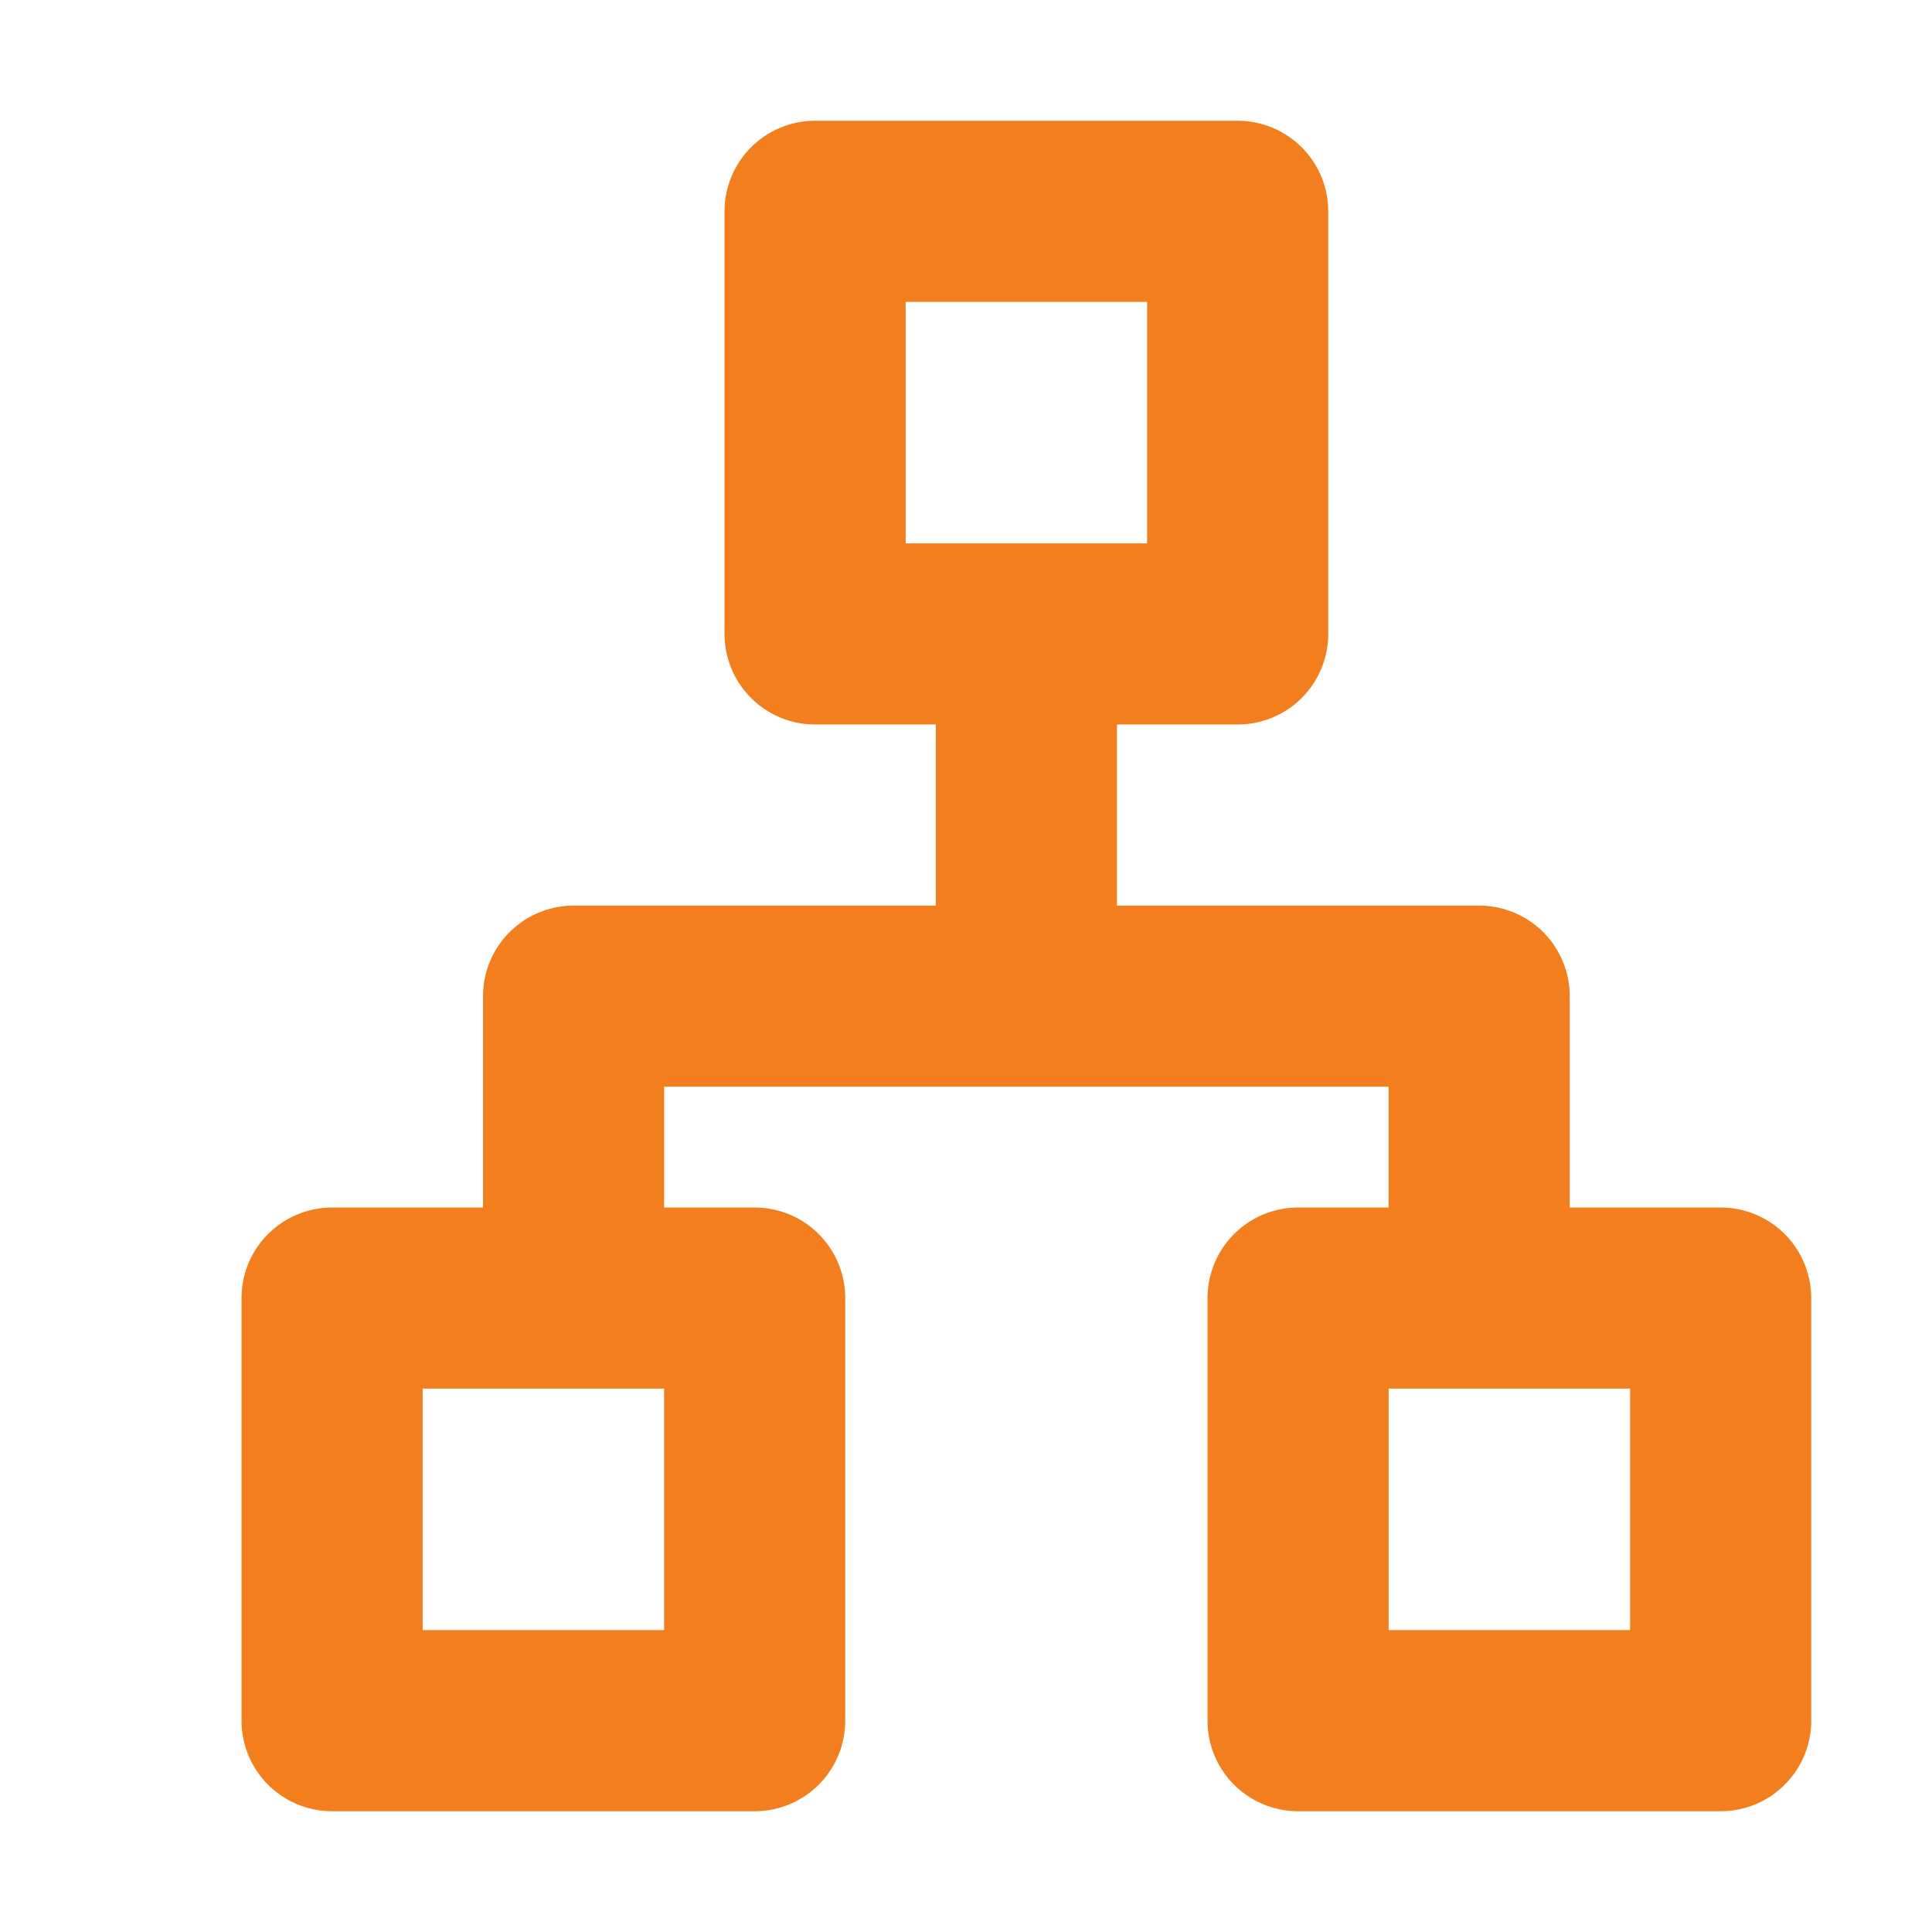
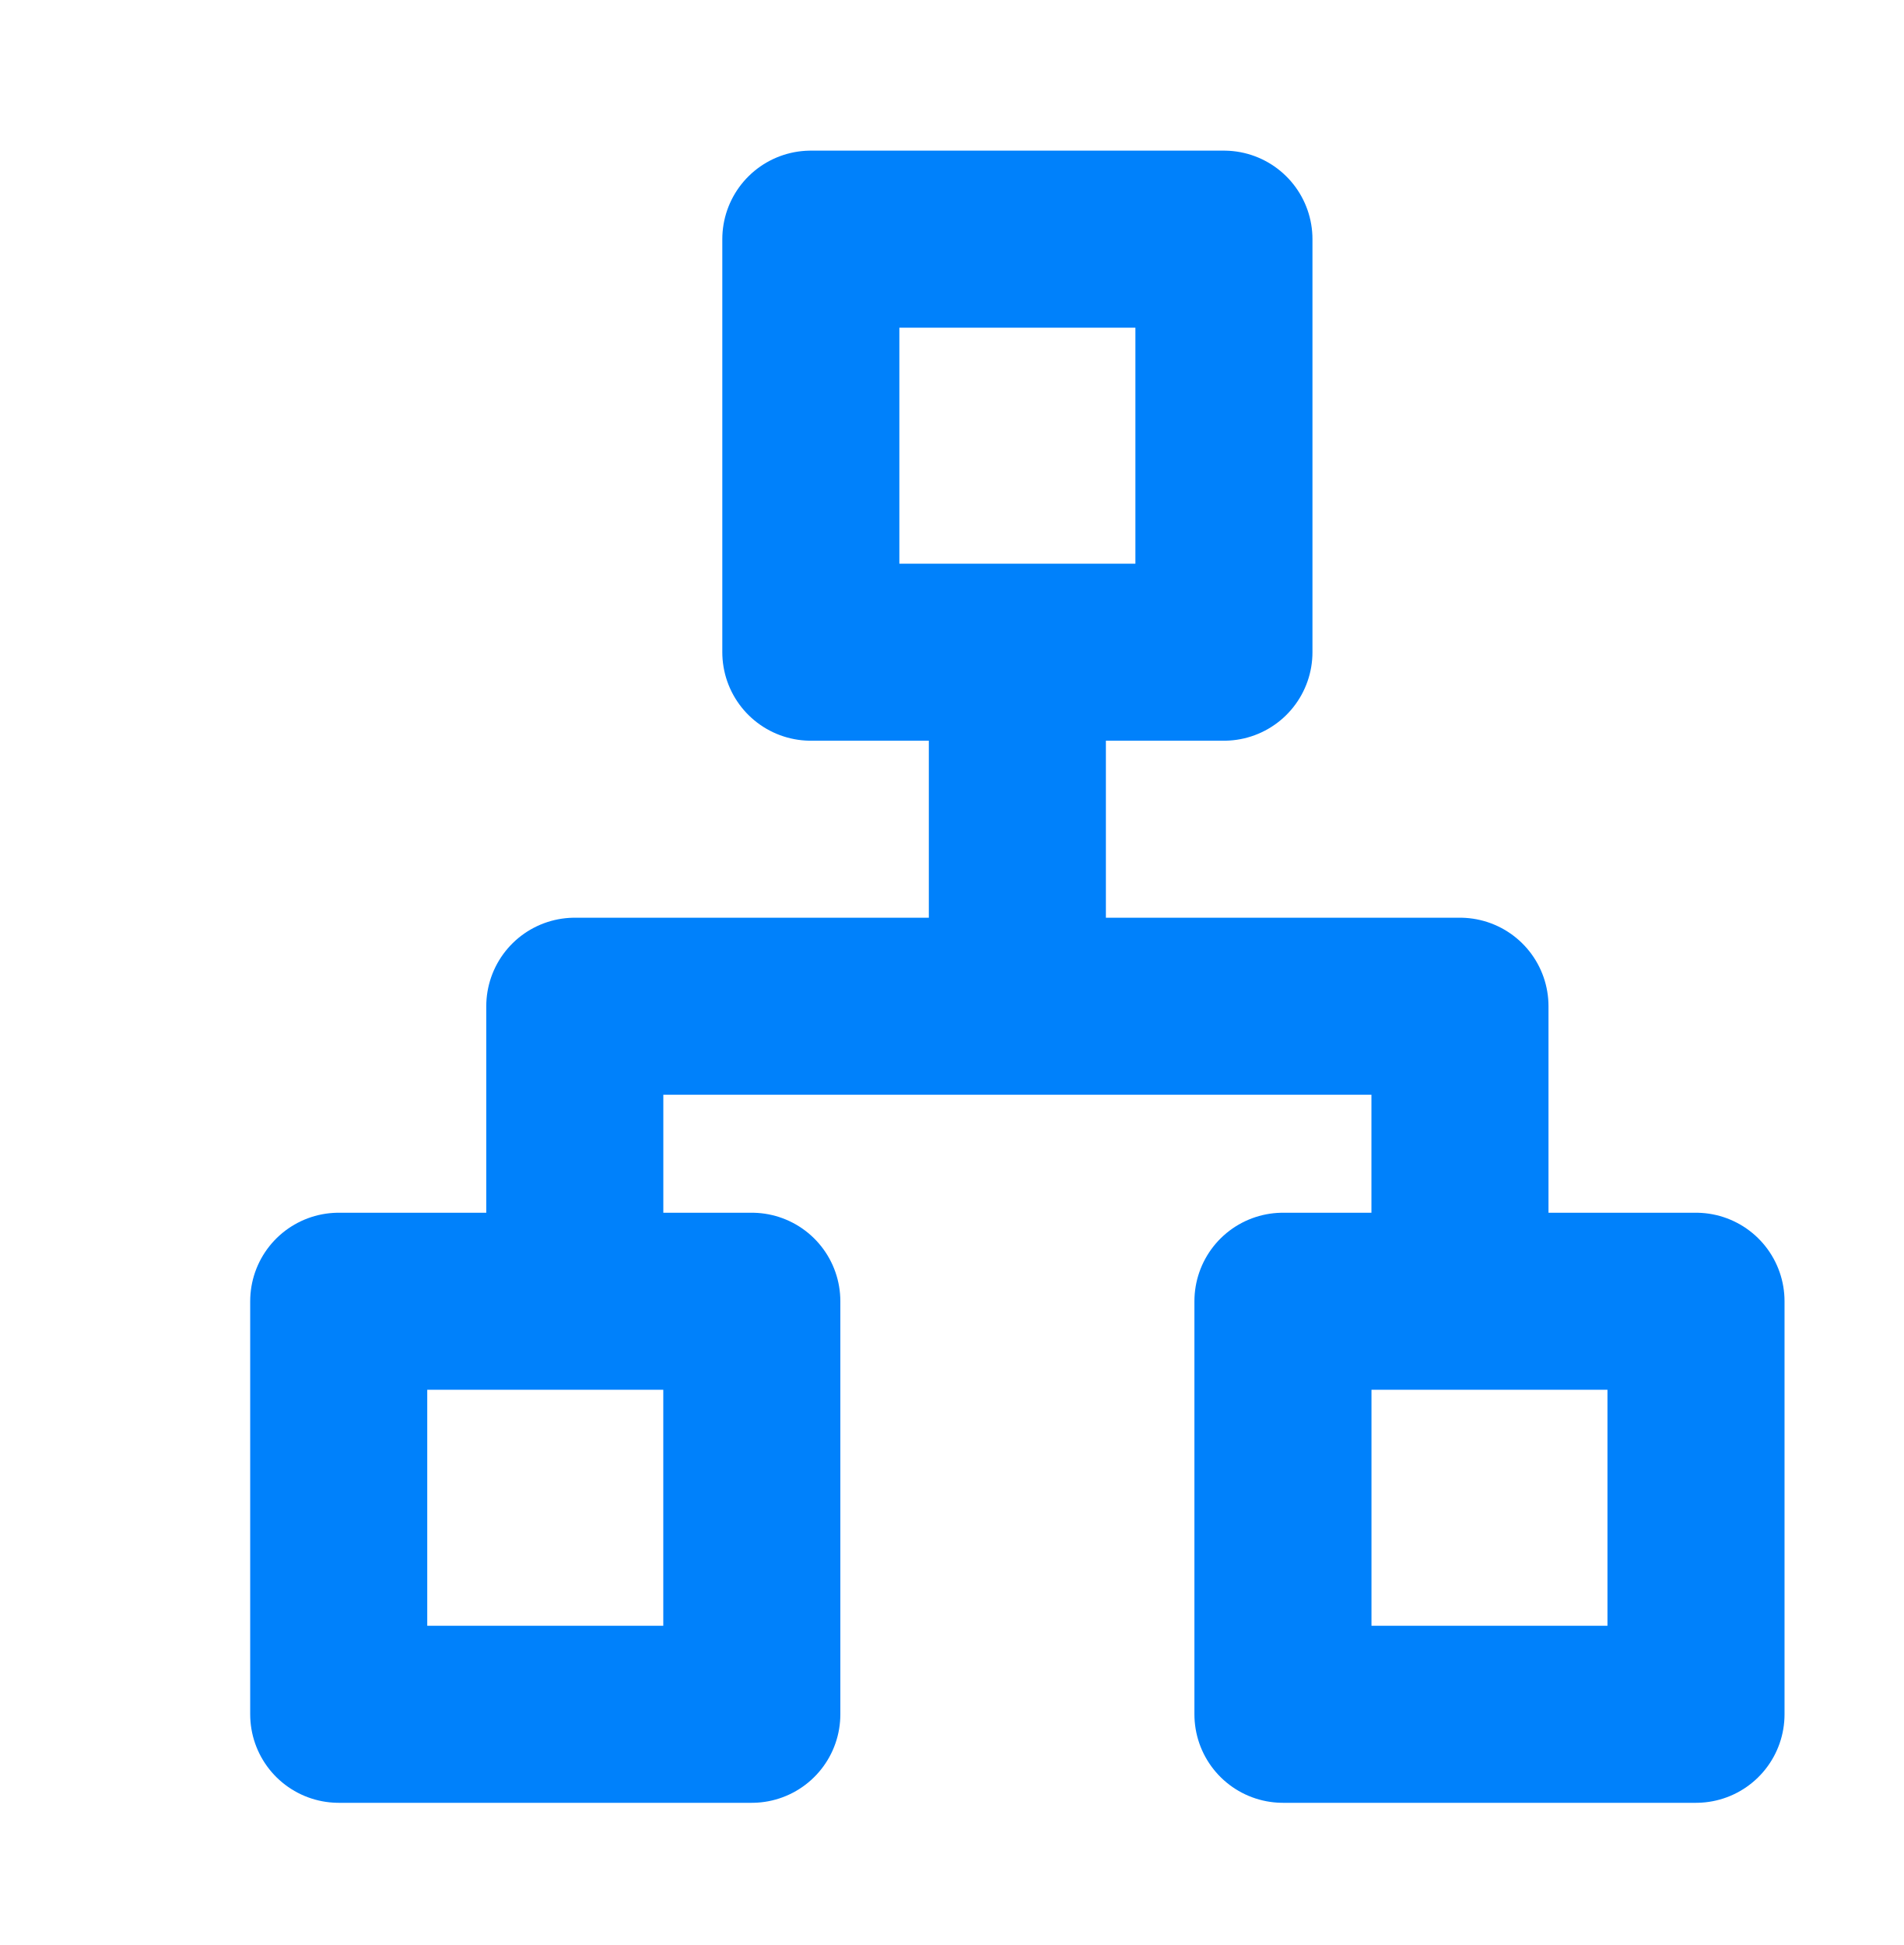
- <svg xmlns="http://www.w3.org/2000/svg" width="68" height="68" viewBox="0 0 68 68" fill="none">
-   <path d="M36.125 24.438V32.938M20.188 43.562V35.062H52.062V43.562M28.688 7.438H43.562V22.312H28.688V7.438ZM45.688 45.688H60.562V60.562H45.688V45.688ZM11.688 45.688H26.562V60.562H11.688V45.688Z" stroke="#F27E1E" stroke-width="6.375" stroke-linecap="round" stroke-linejoin="round" />
+ <svg xmlns="http://www.w3.org/2000/svg" width="46" height="47" viewBox="0 0 46 47" fill="none">
+   <path d="M24.581 17.186V22.889M13.888 30.018V24.315H35.275V30.018M19.591 5.779H29.572V15.76H19.591V5.779ZM30.998 31.444H40.978V41.425H30.998V31.444ZM8.184 31.444H18.165V41.425H8.184V31.444Z" stroke="#0081FB" stroke-width="4.278" stroke-linecap="round" stroke-linejoin="round" />
</svg>
